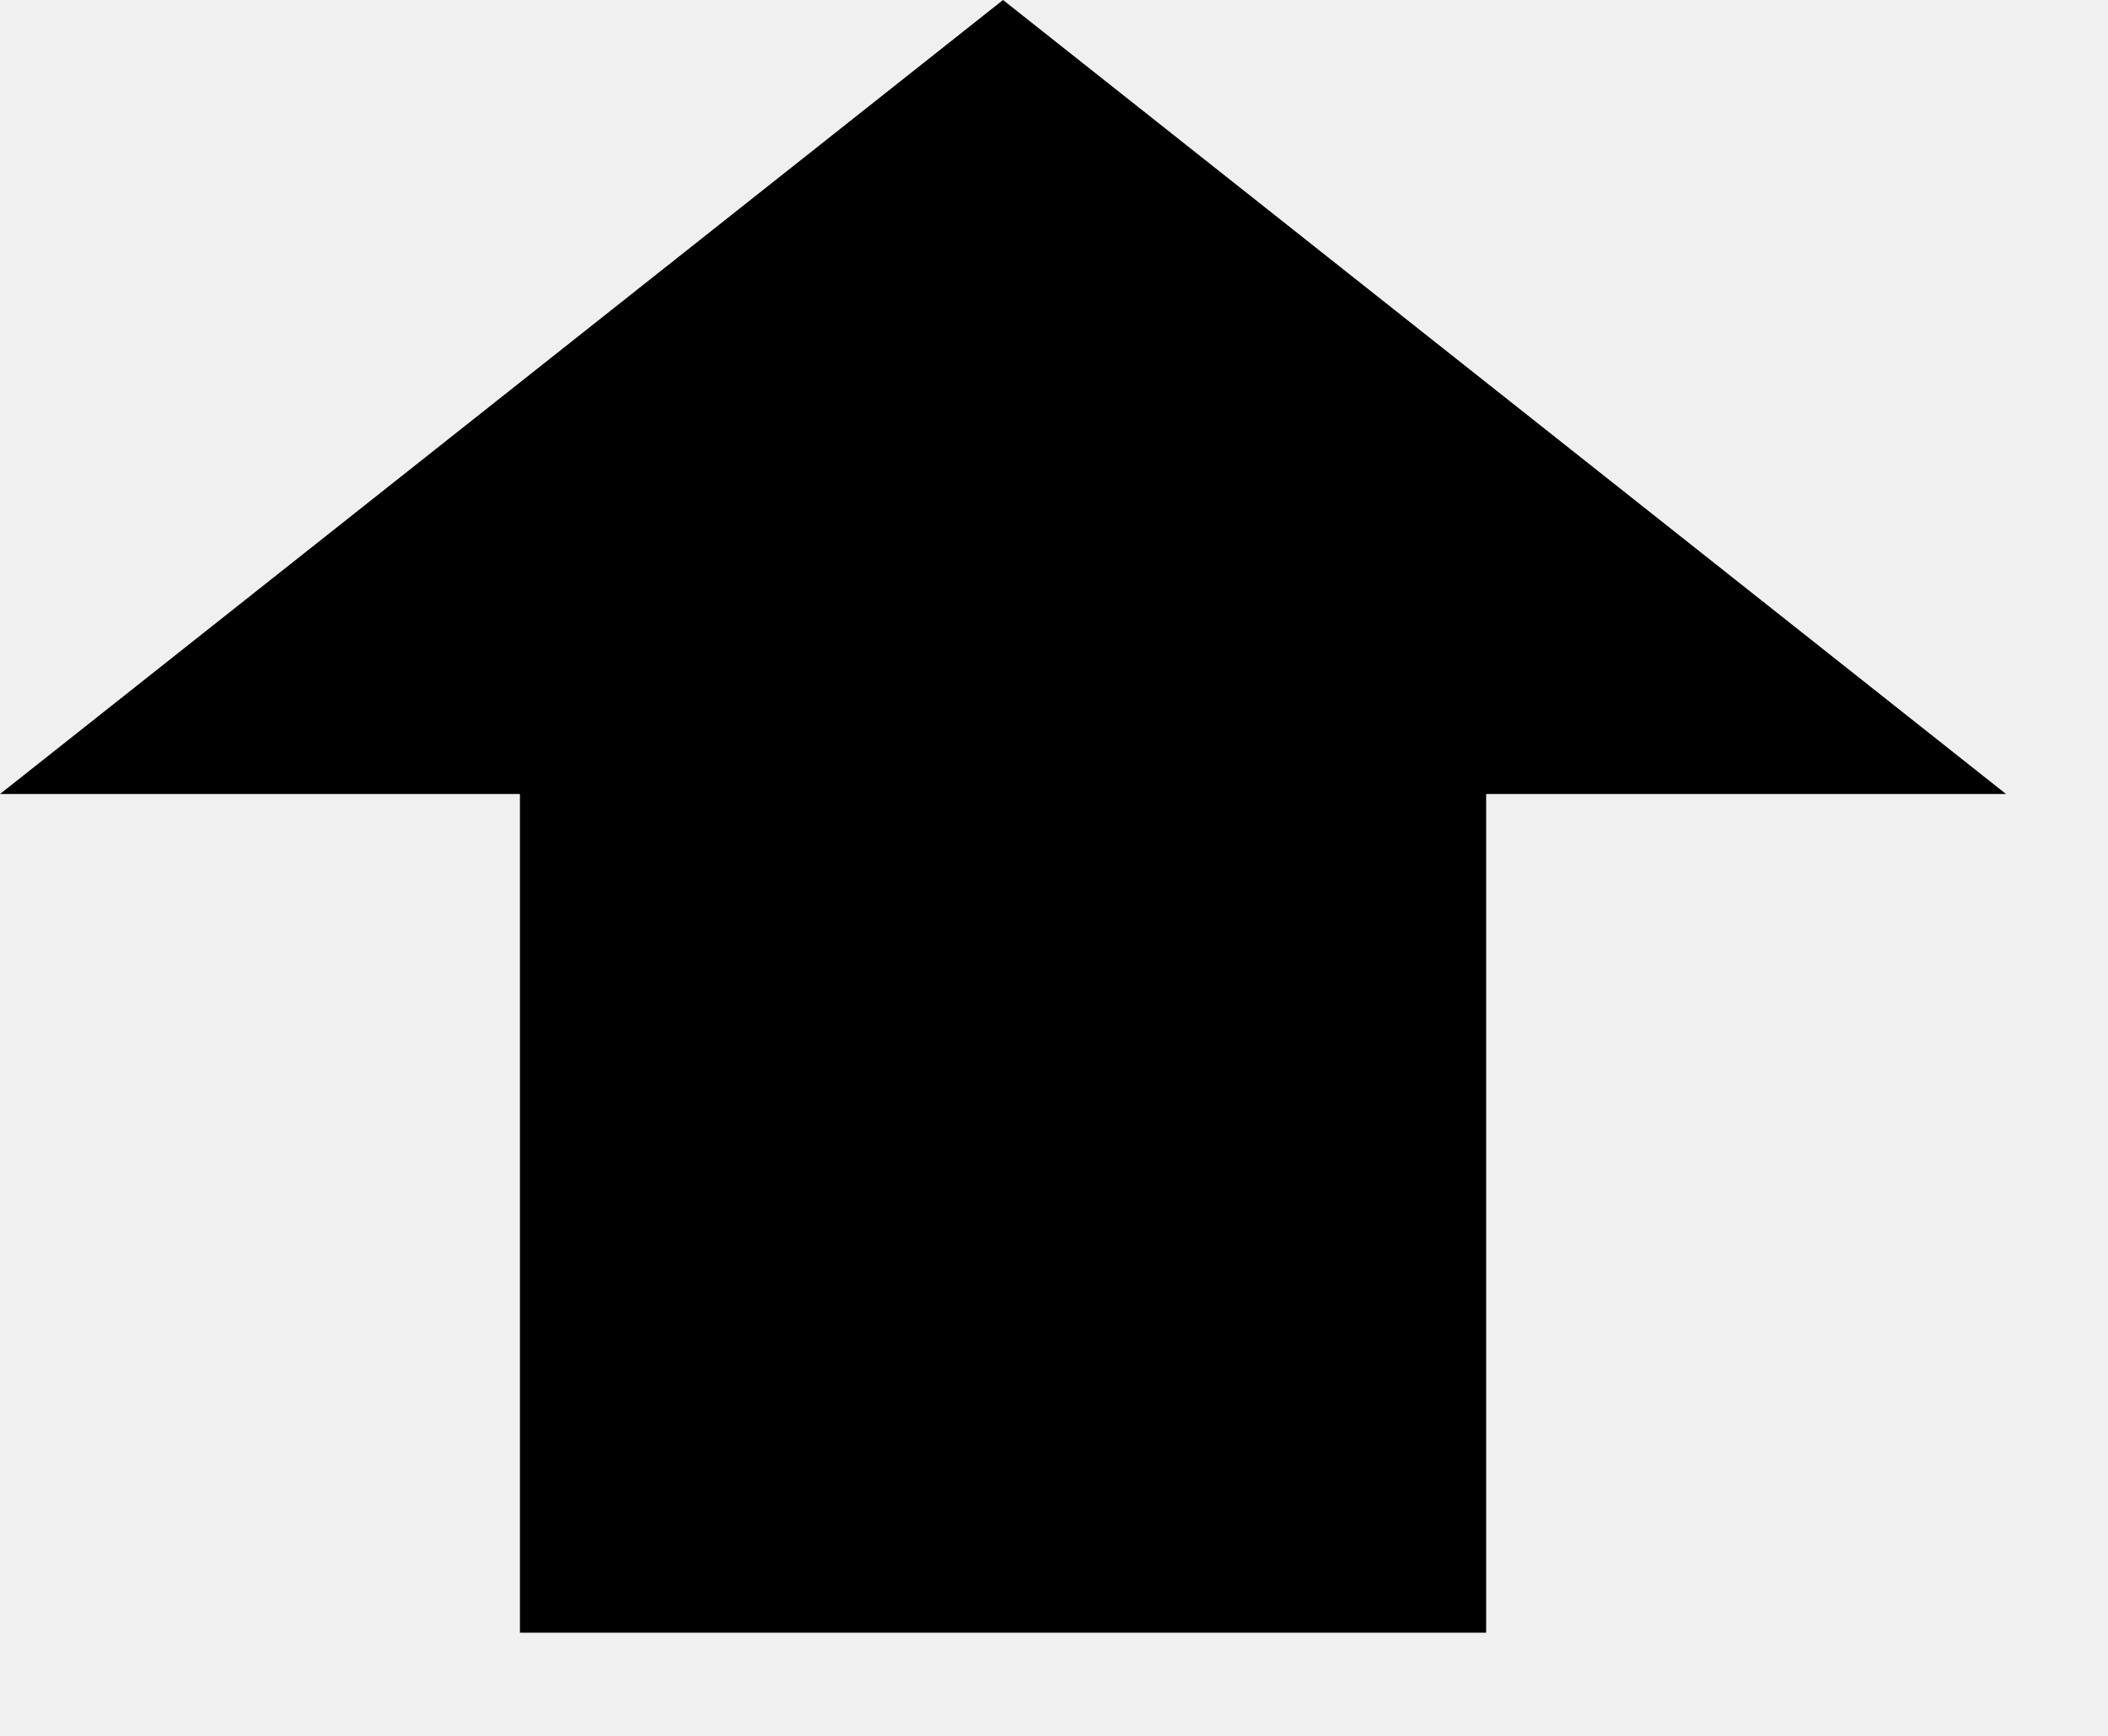
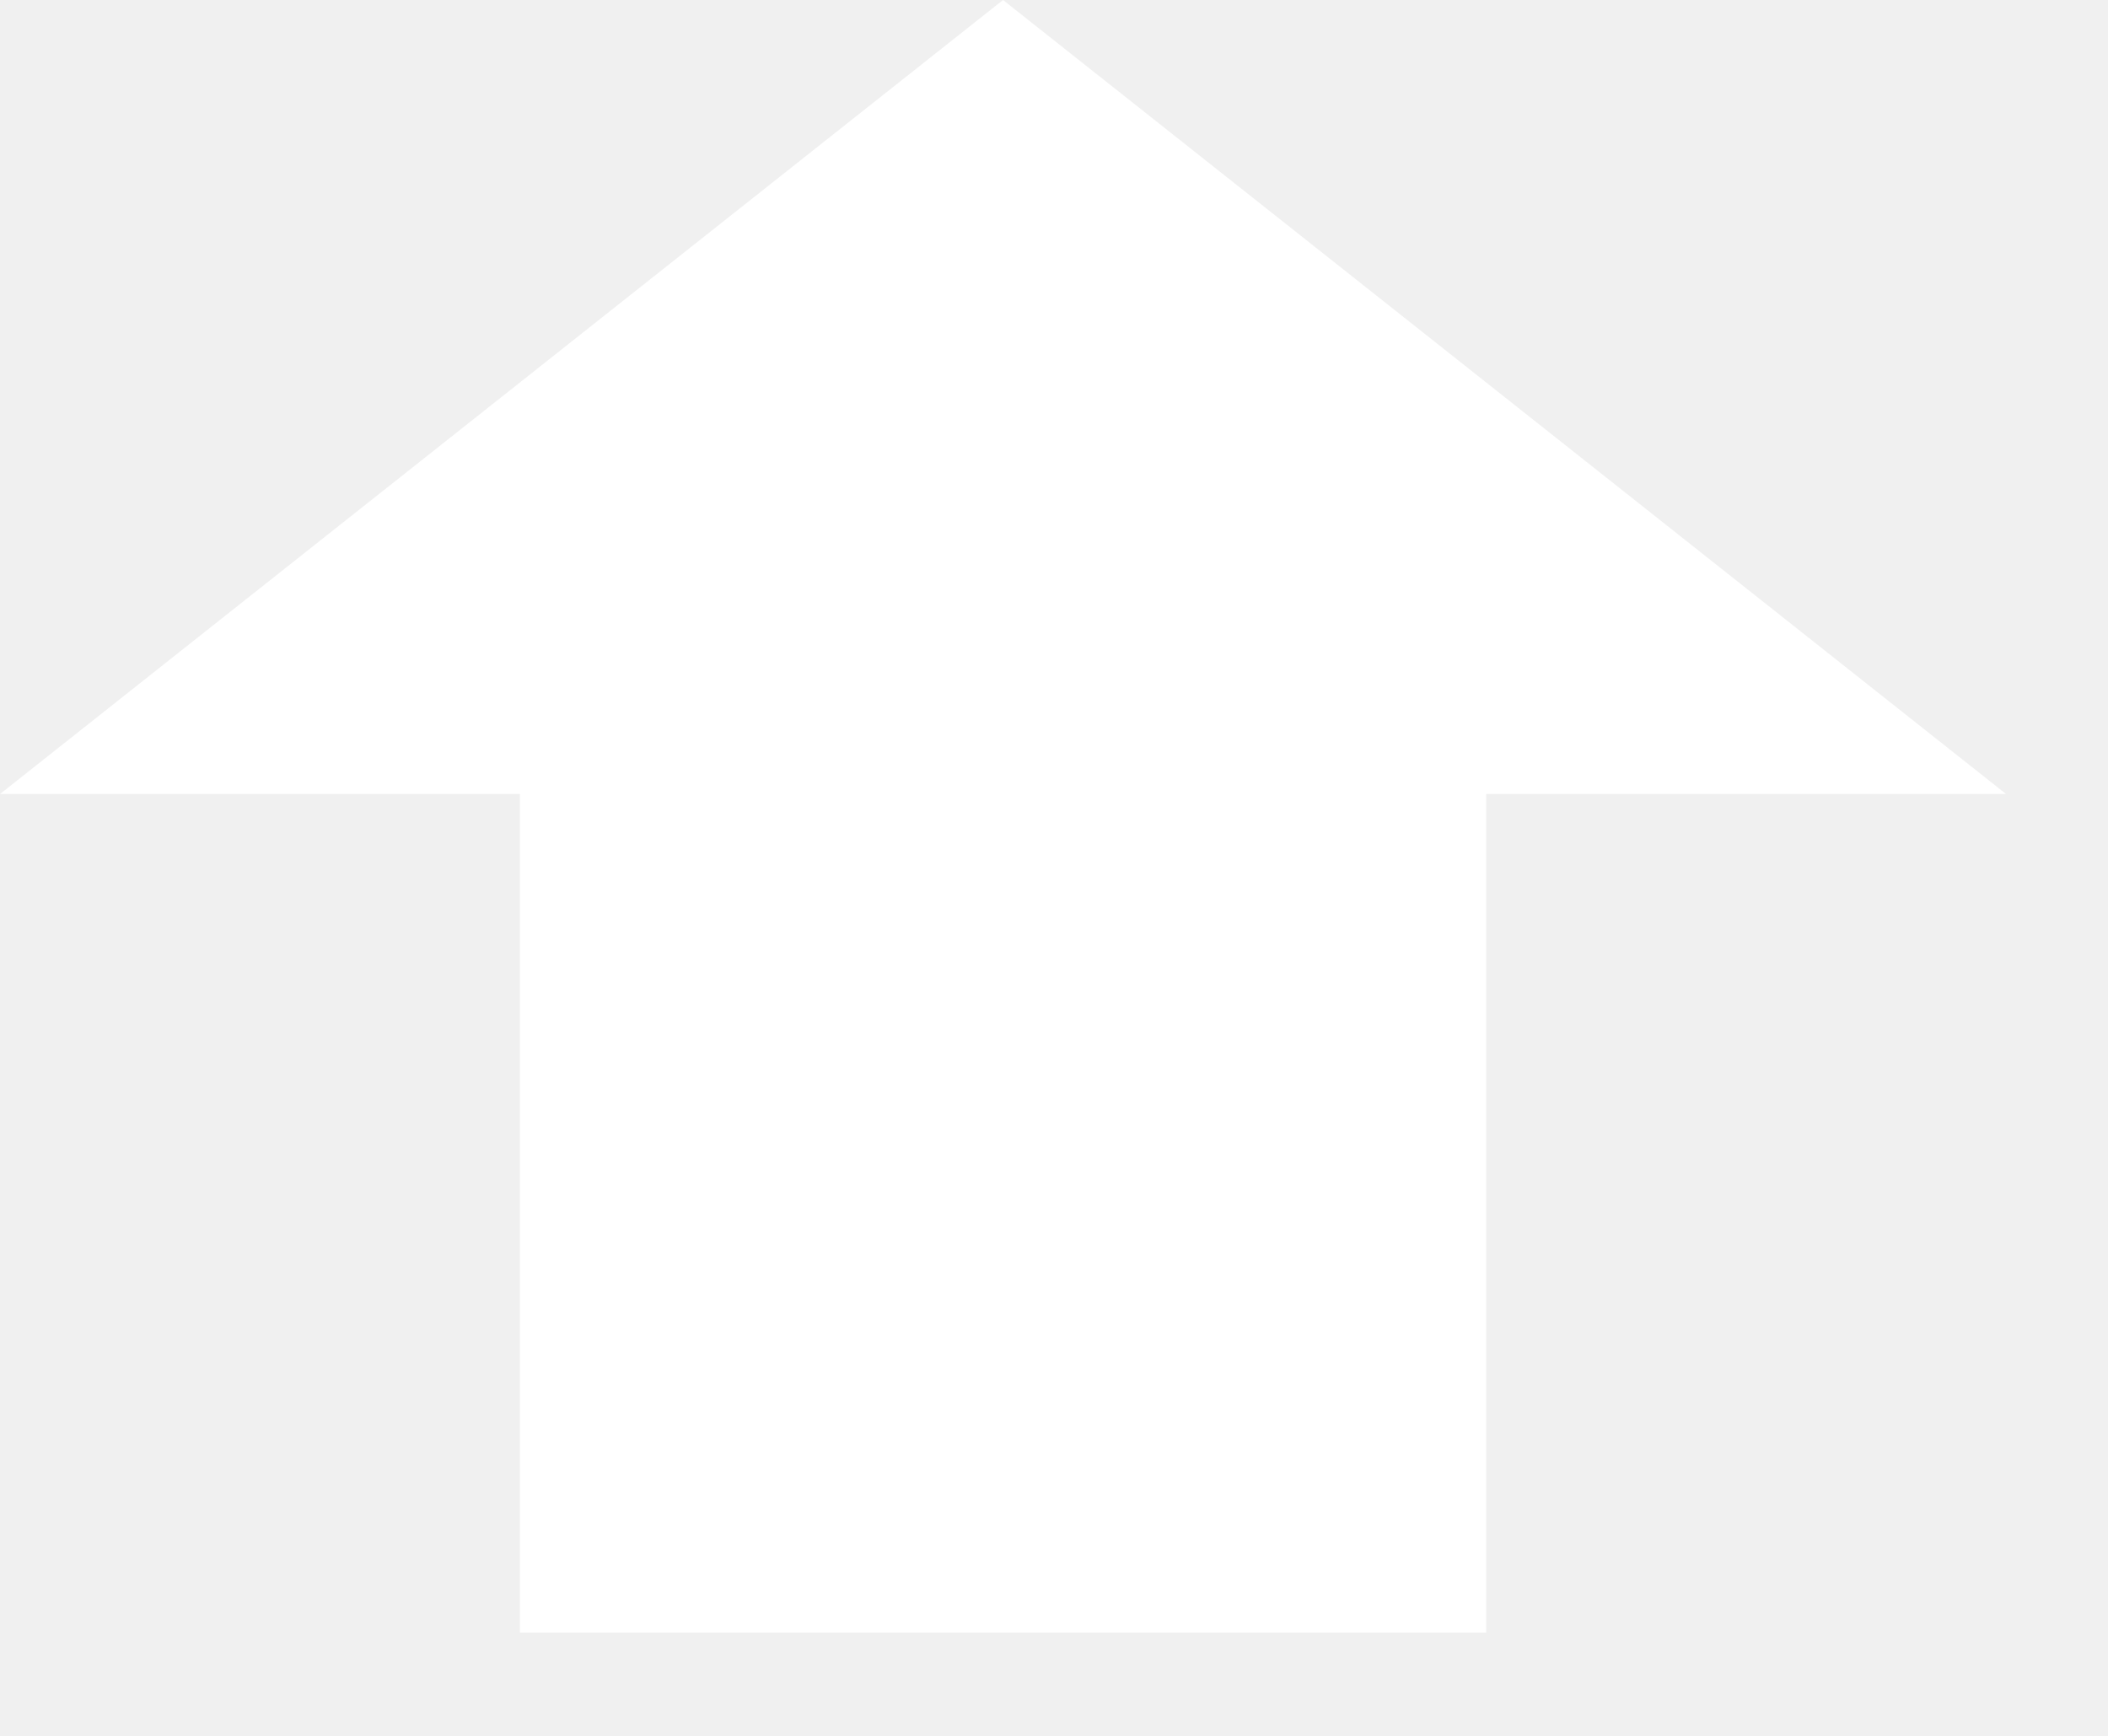
<svg xmlns="http://www.w3.org/2000/svg" width="17px" height="14px" viewBox="0 0 17 14" version="1.1">
  <defs />
  <g id="Page-1" stroke="none" stroke-width="1" fill="none" fill-rule="evenodd">
-     <g id="improved" fill="#000000">
+     <g id="improved" fill="#fff">
      <polygon id="Page-1" points="8.089 0 0 6.404 4.193 6.404 4.193 13.168 11.985 13.168 11.985 6.404 16.178 6.404" />
    </g>
  </g>
</svg>
